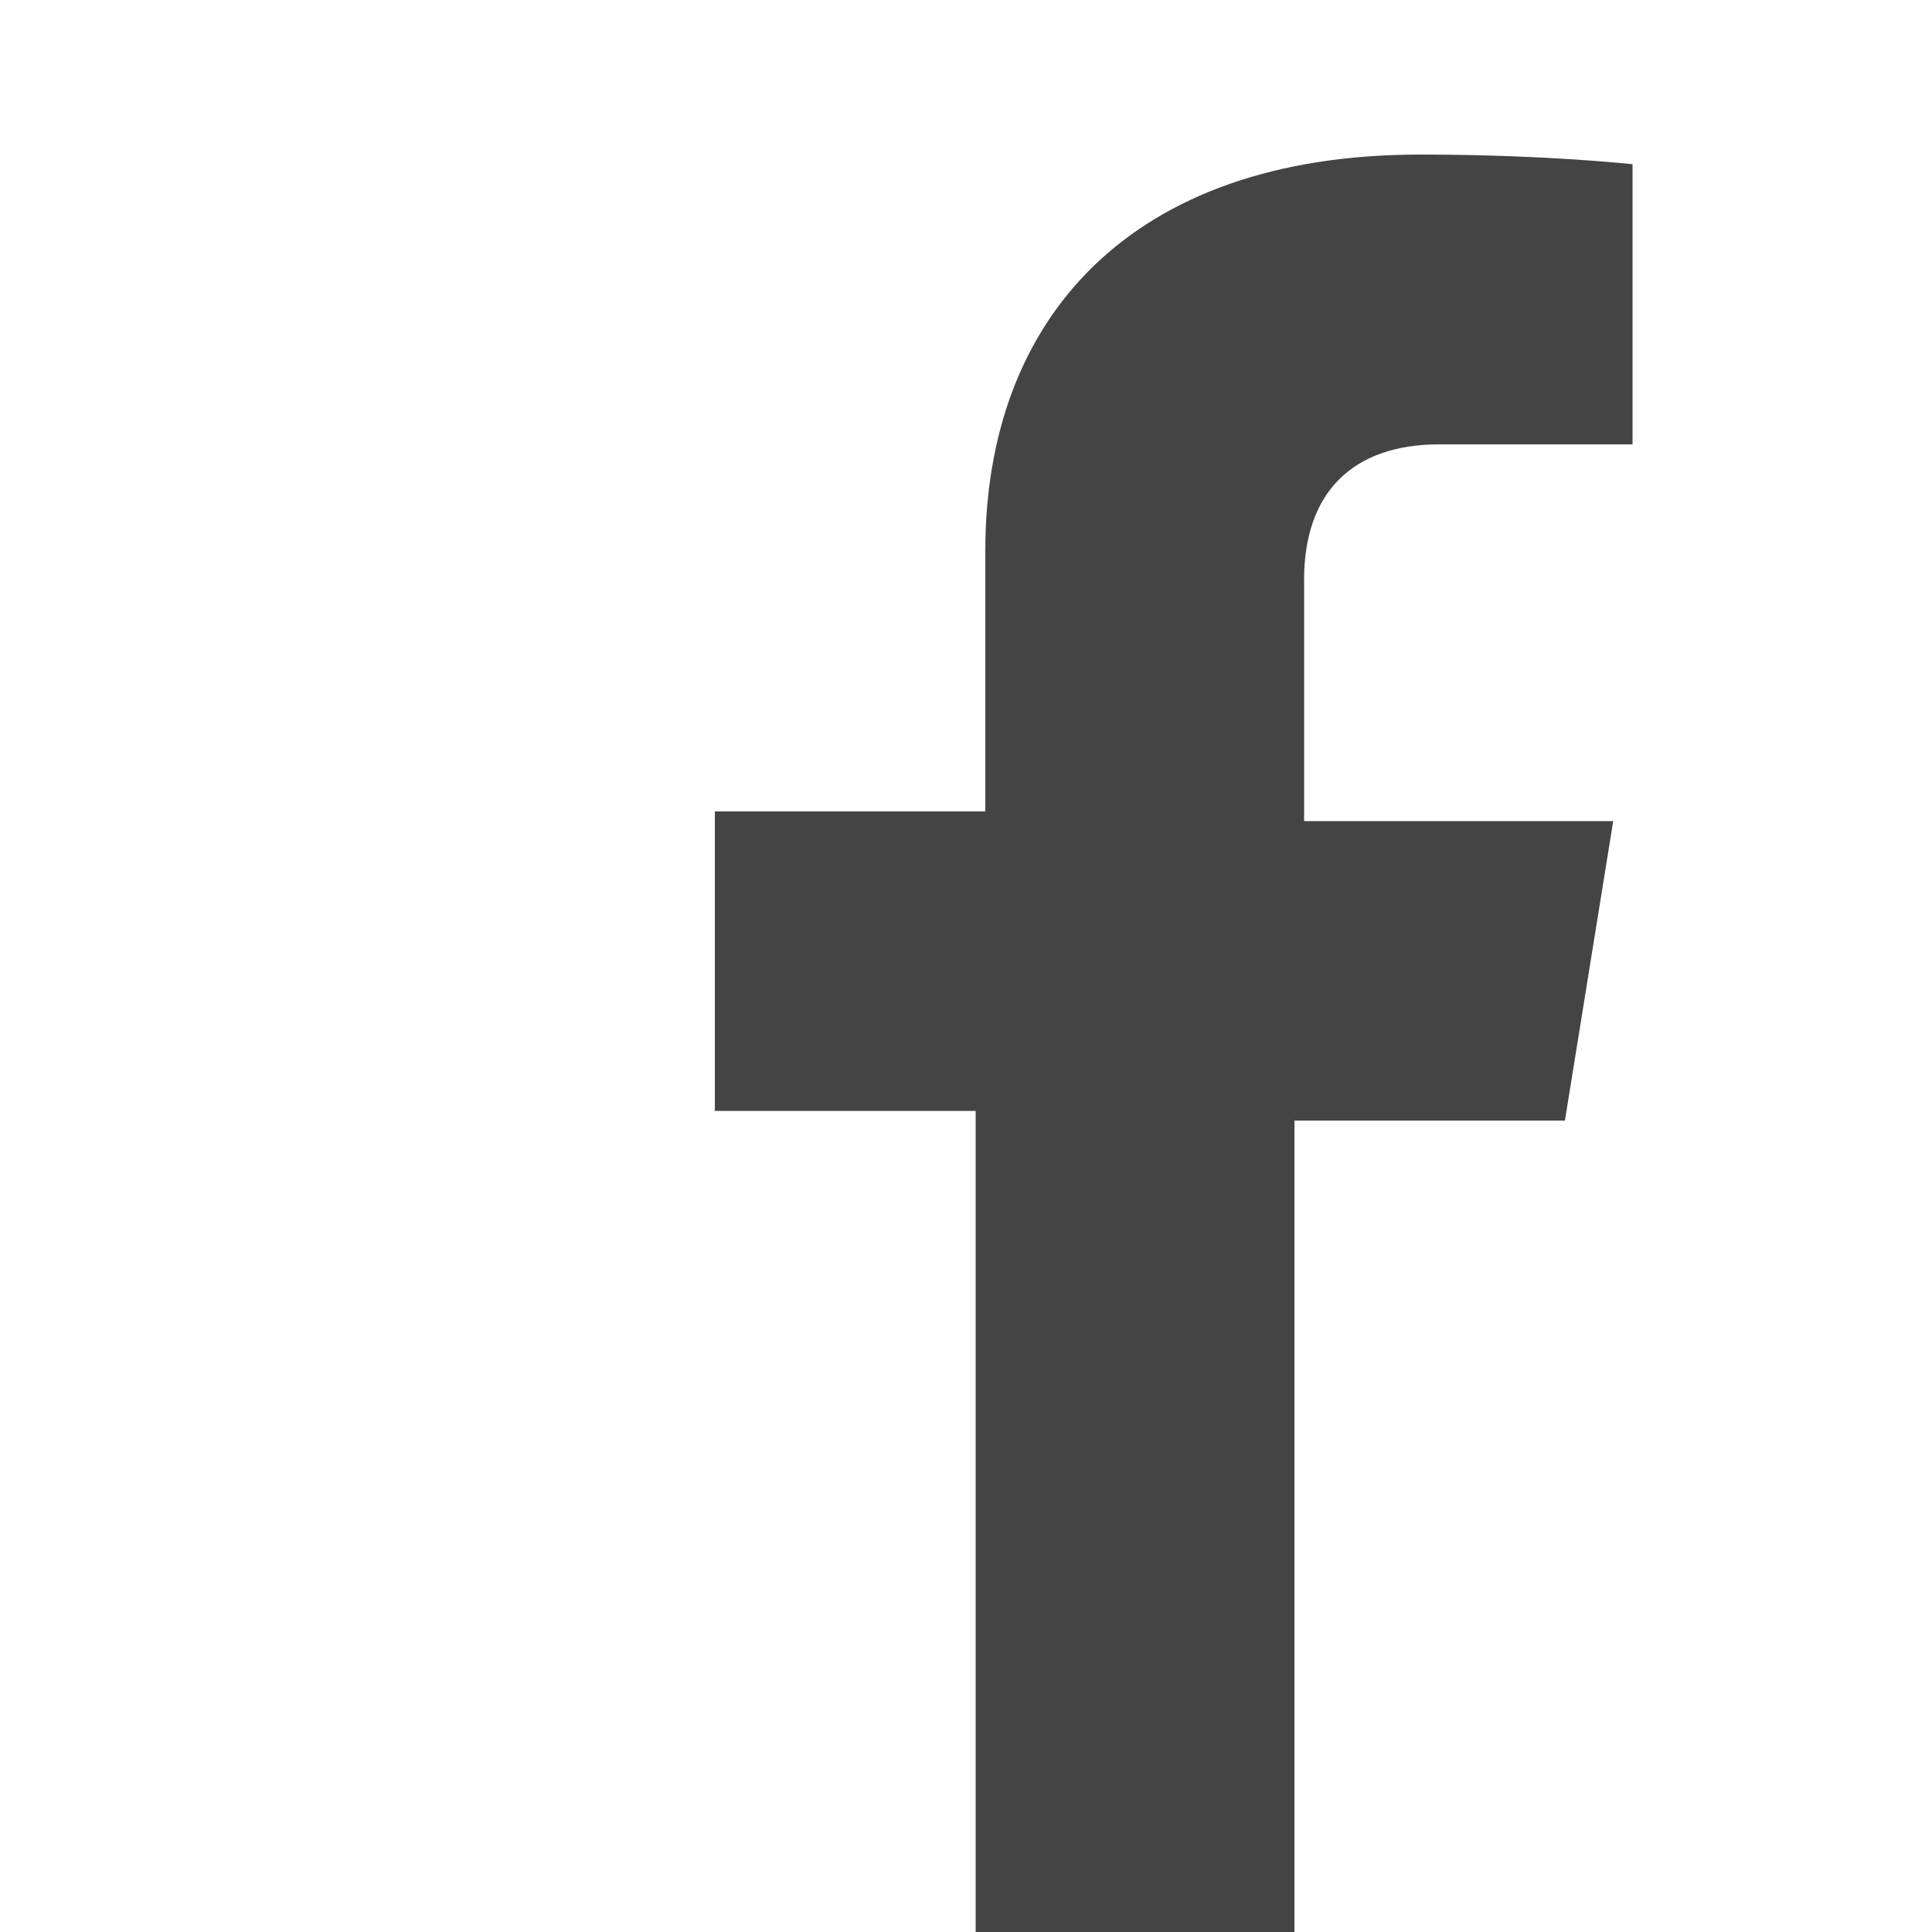
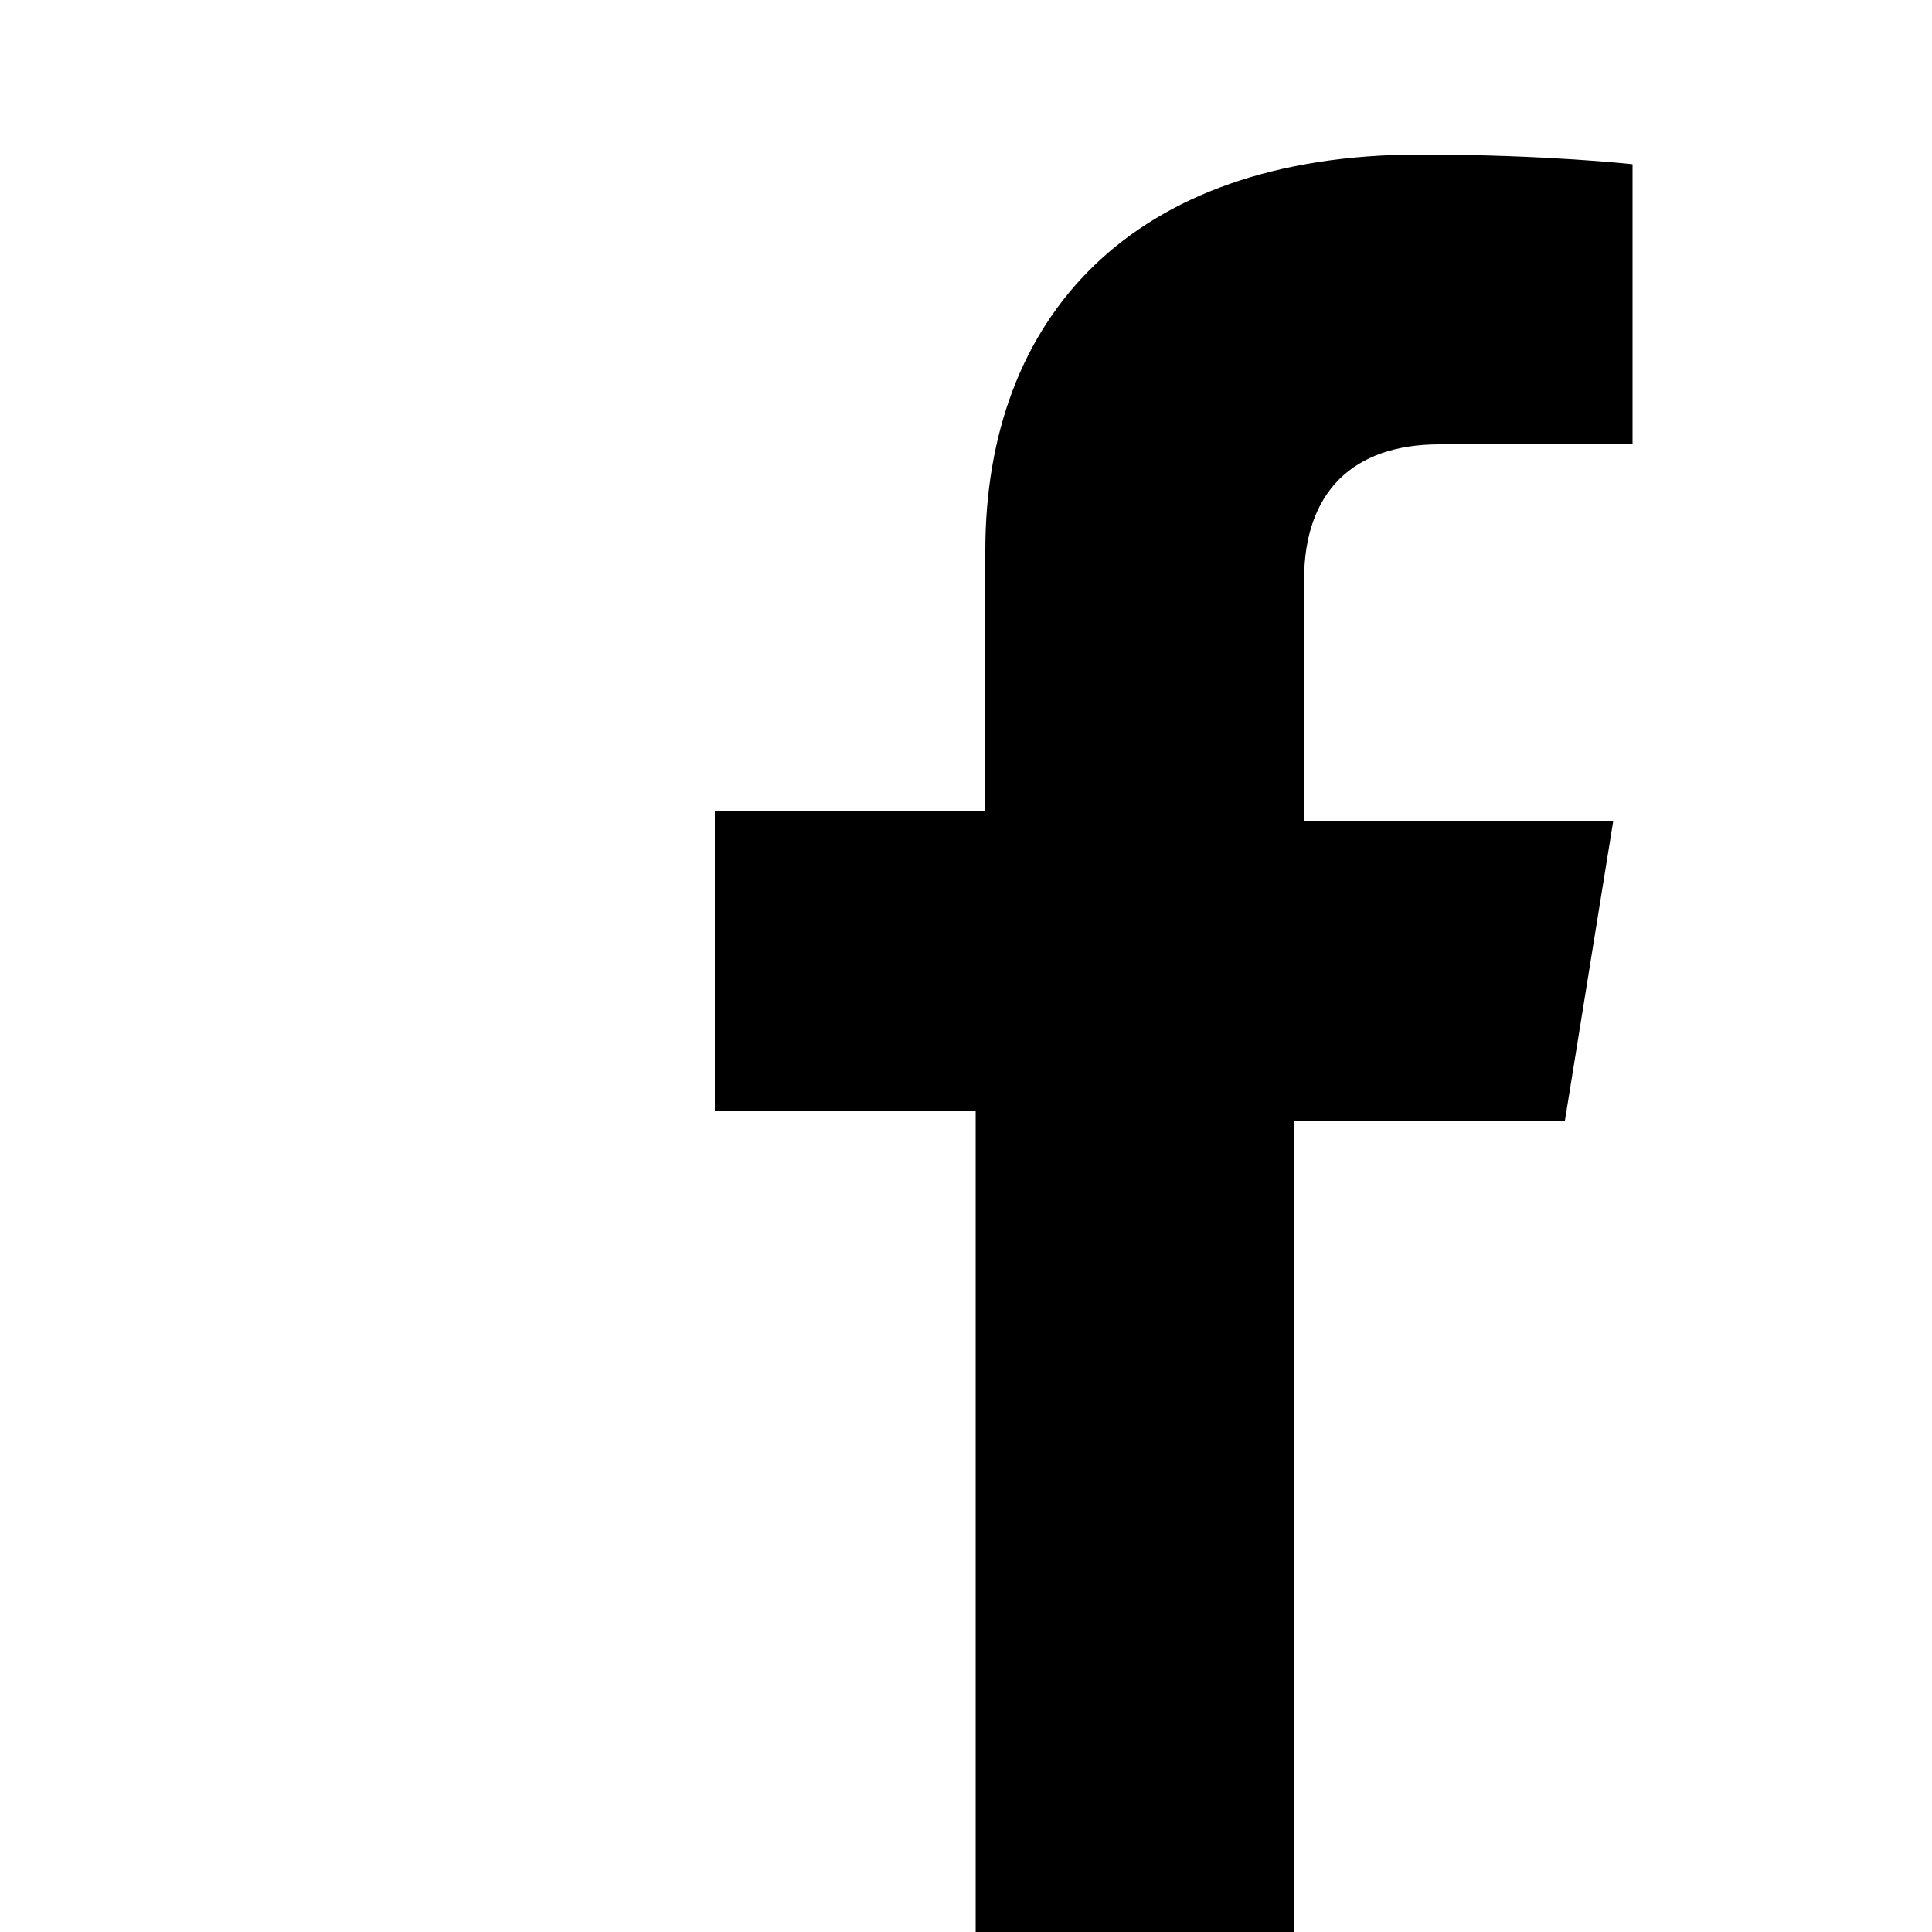
<svg xmlns="http://www.w3.org/2000/svg" version="1.1" id="Ebene_1" x="0px" y="0px" viewBox="0 0 20 20" enable-background="new 0 0 20 20" xml:space="preserve">
-   <path fill="#444444" d="M16.2,11.6l0.5-3.1h-3.2V6c0-0.9,0.5-1.4,1.4-1.4h2V1.7c0,0-0.9-0.1-2.2-0.1c-3,0-4.5,1.7-4.5,4.1v2.7H7.4v3.1h2.7V20h3.3   v-8.4H16.2z" />
+   <path d="M16.2,11.6l0.5-3.1h-3.2V6c0-0.9,0.5-1.4,1.4-1.4h2V1.7c0,0-0.9-0.1-2.2-0.1c-3,0-4.5,1.7-4.5,4.1v2.7H7.4v3.1h2.7V20h3.3   v-8.4H16.2z" />
</svg>
